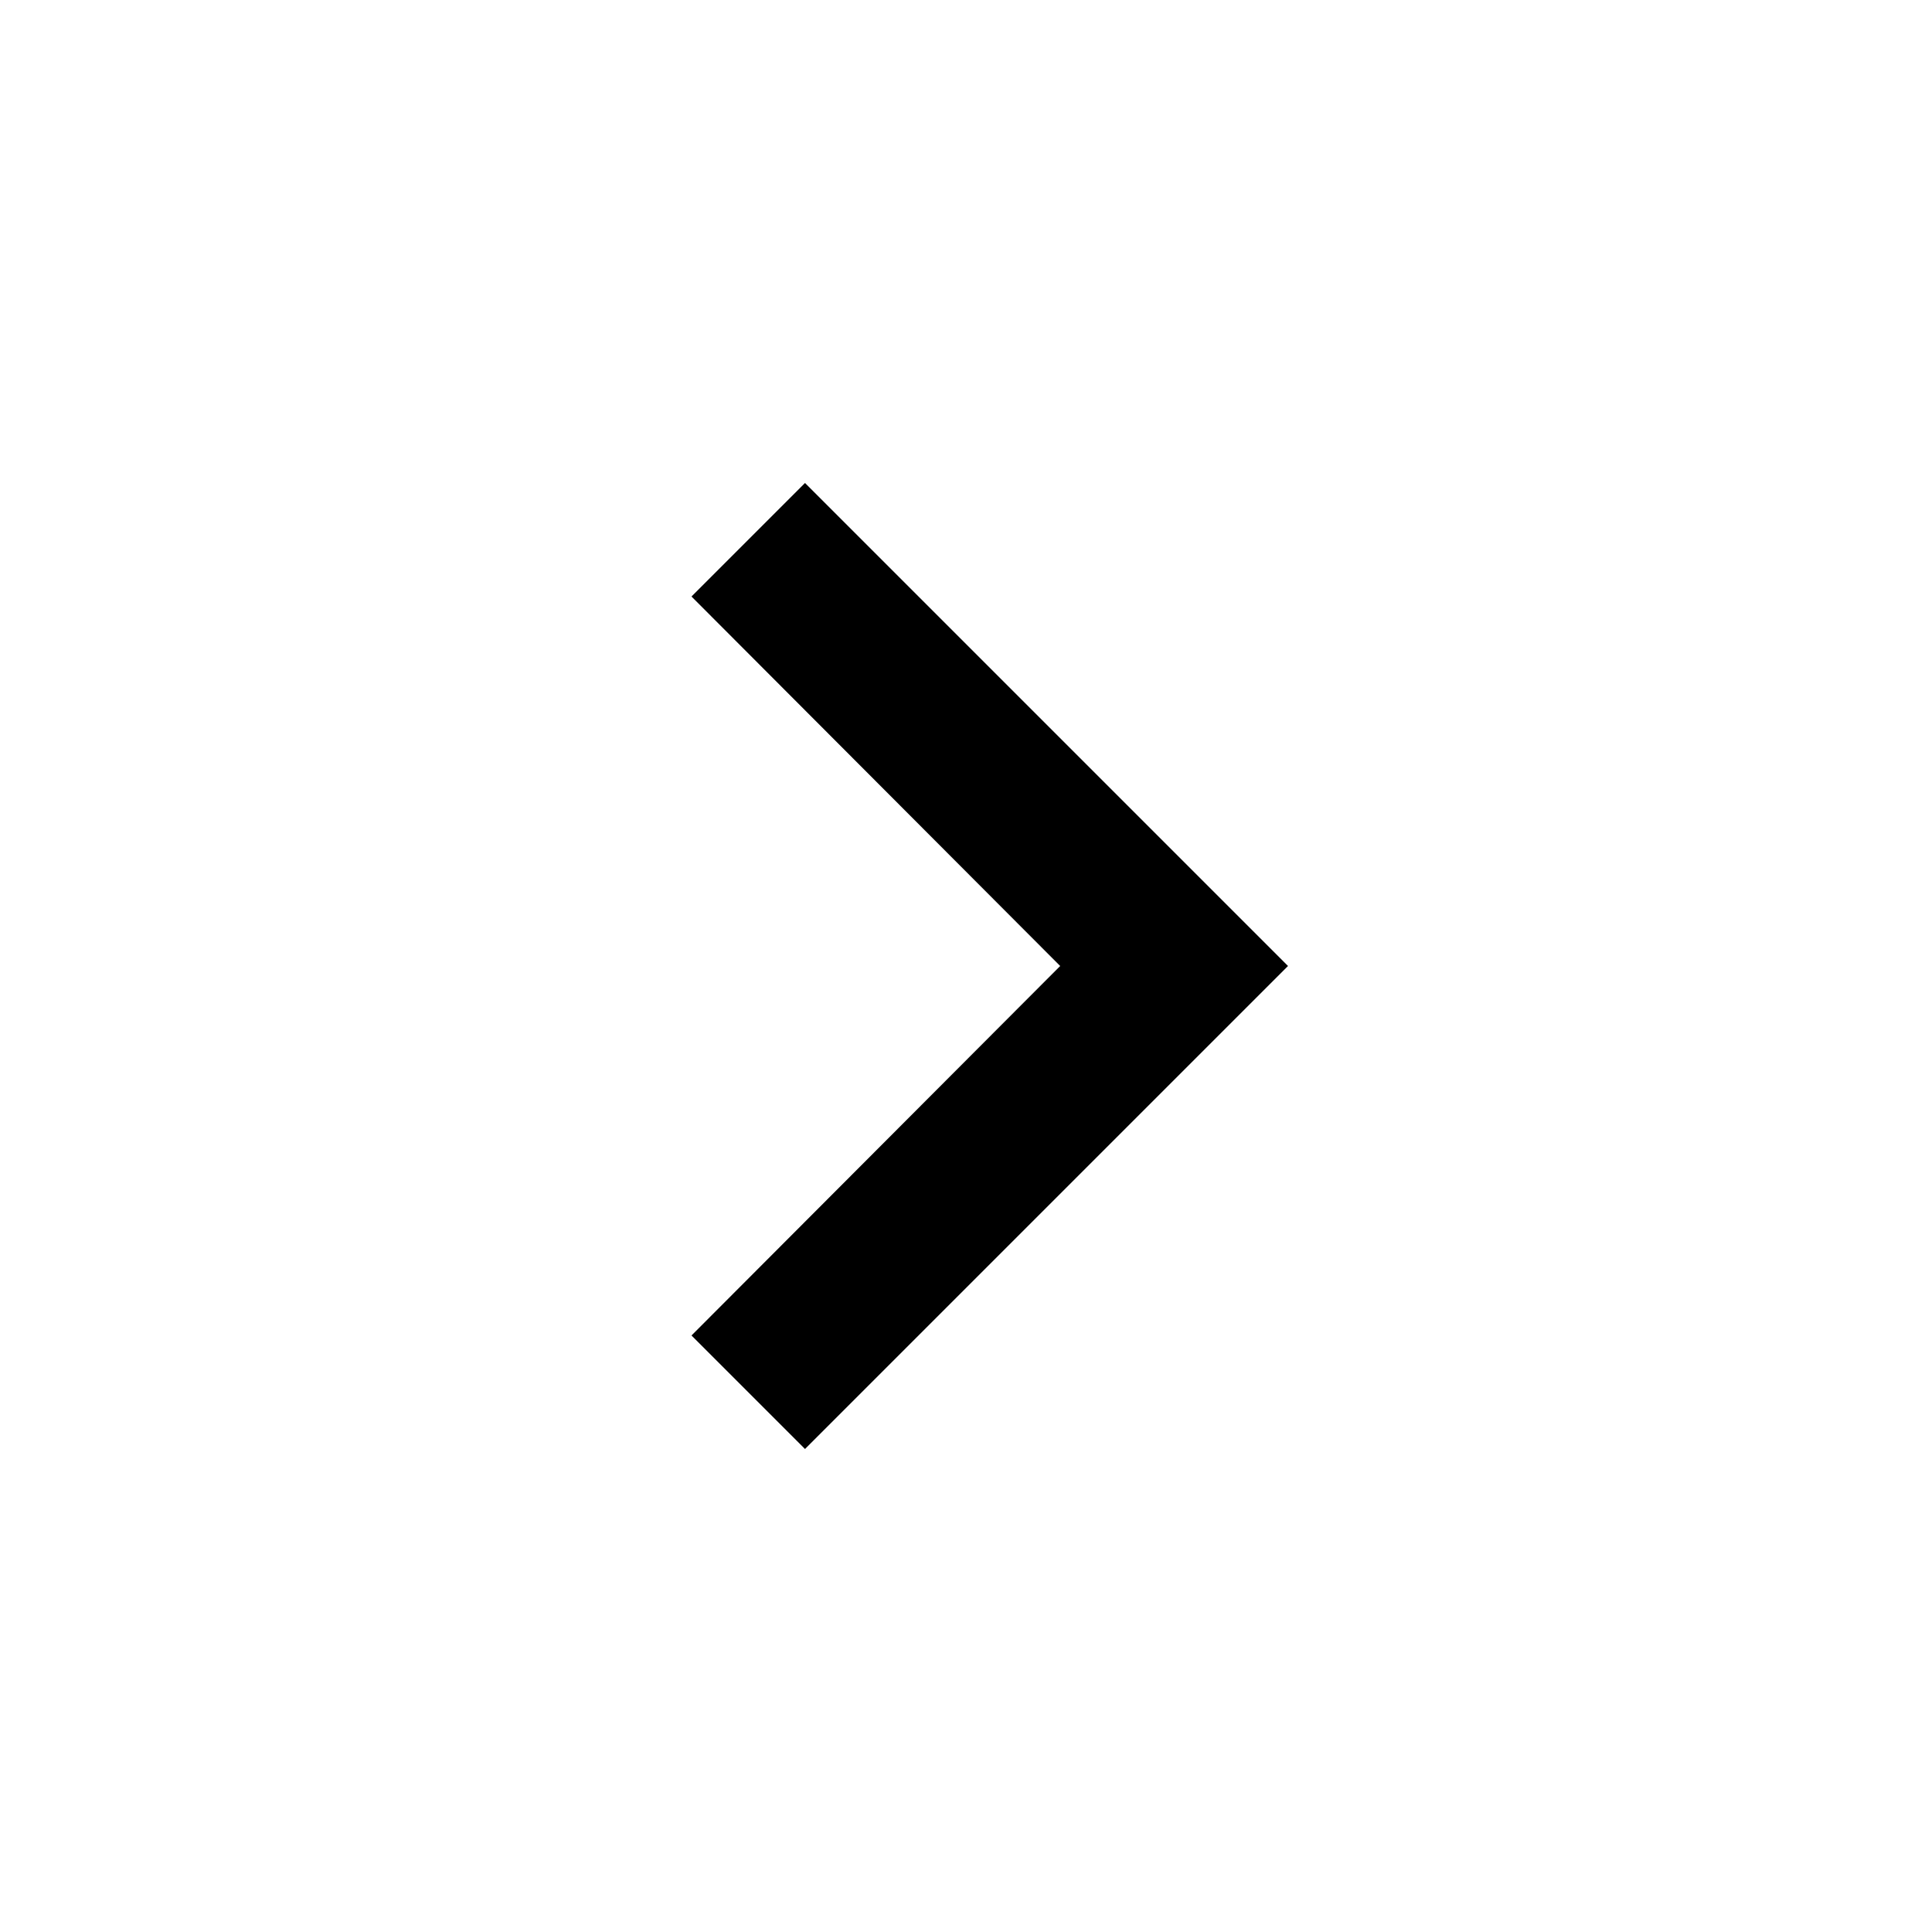
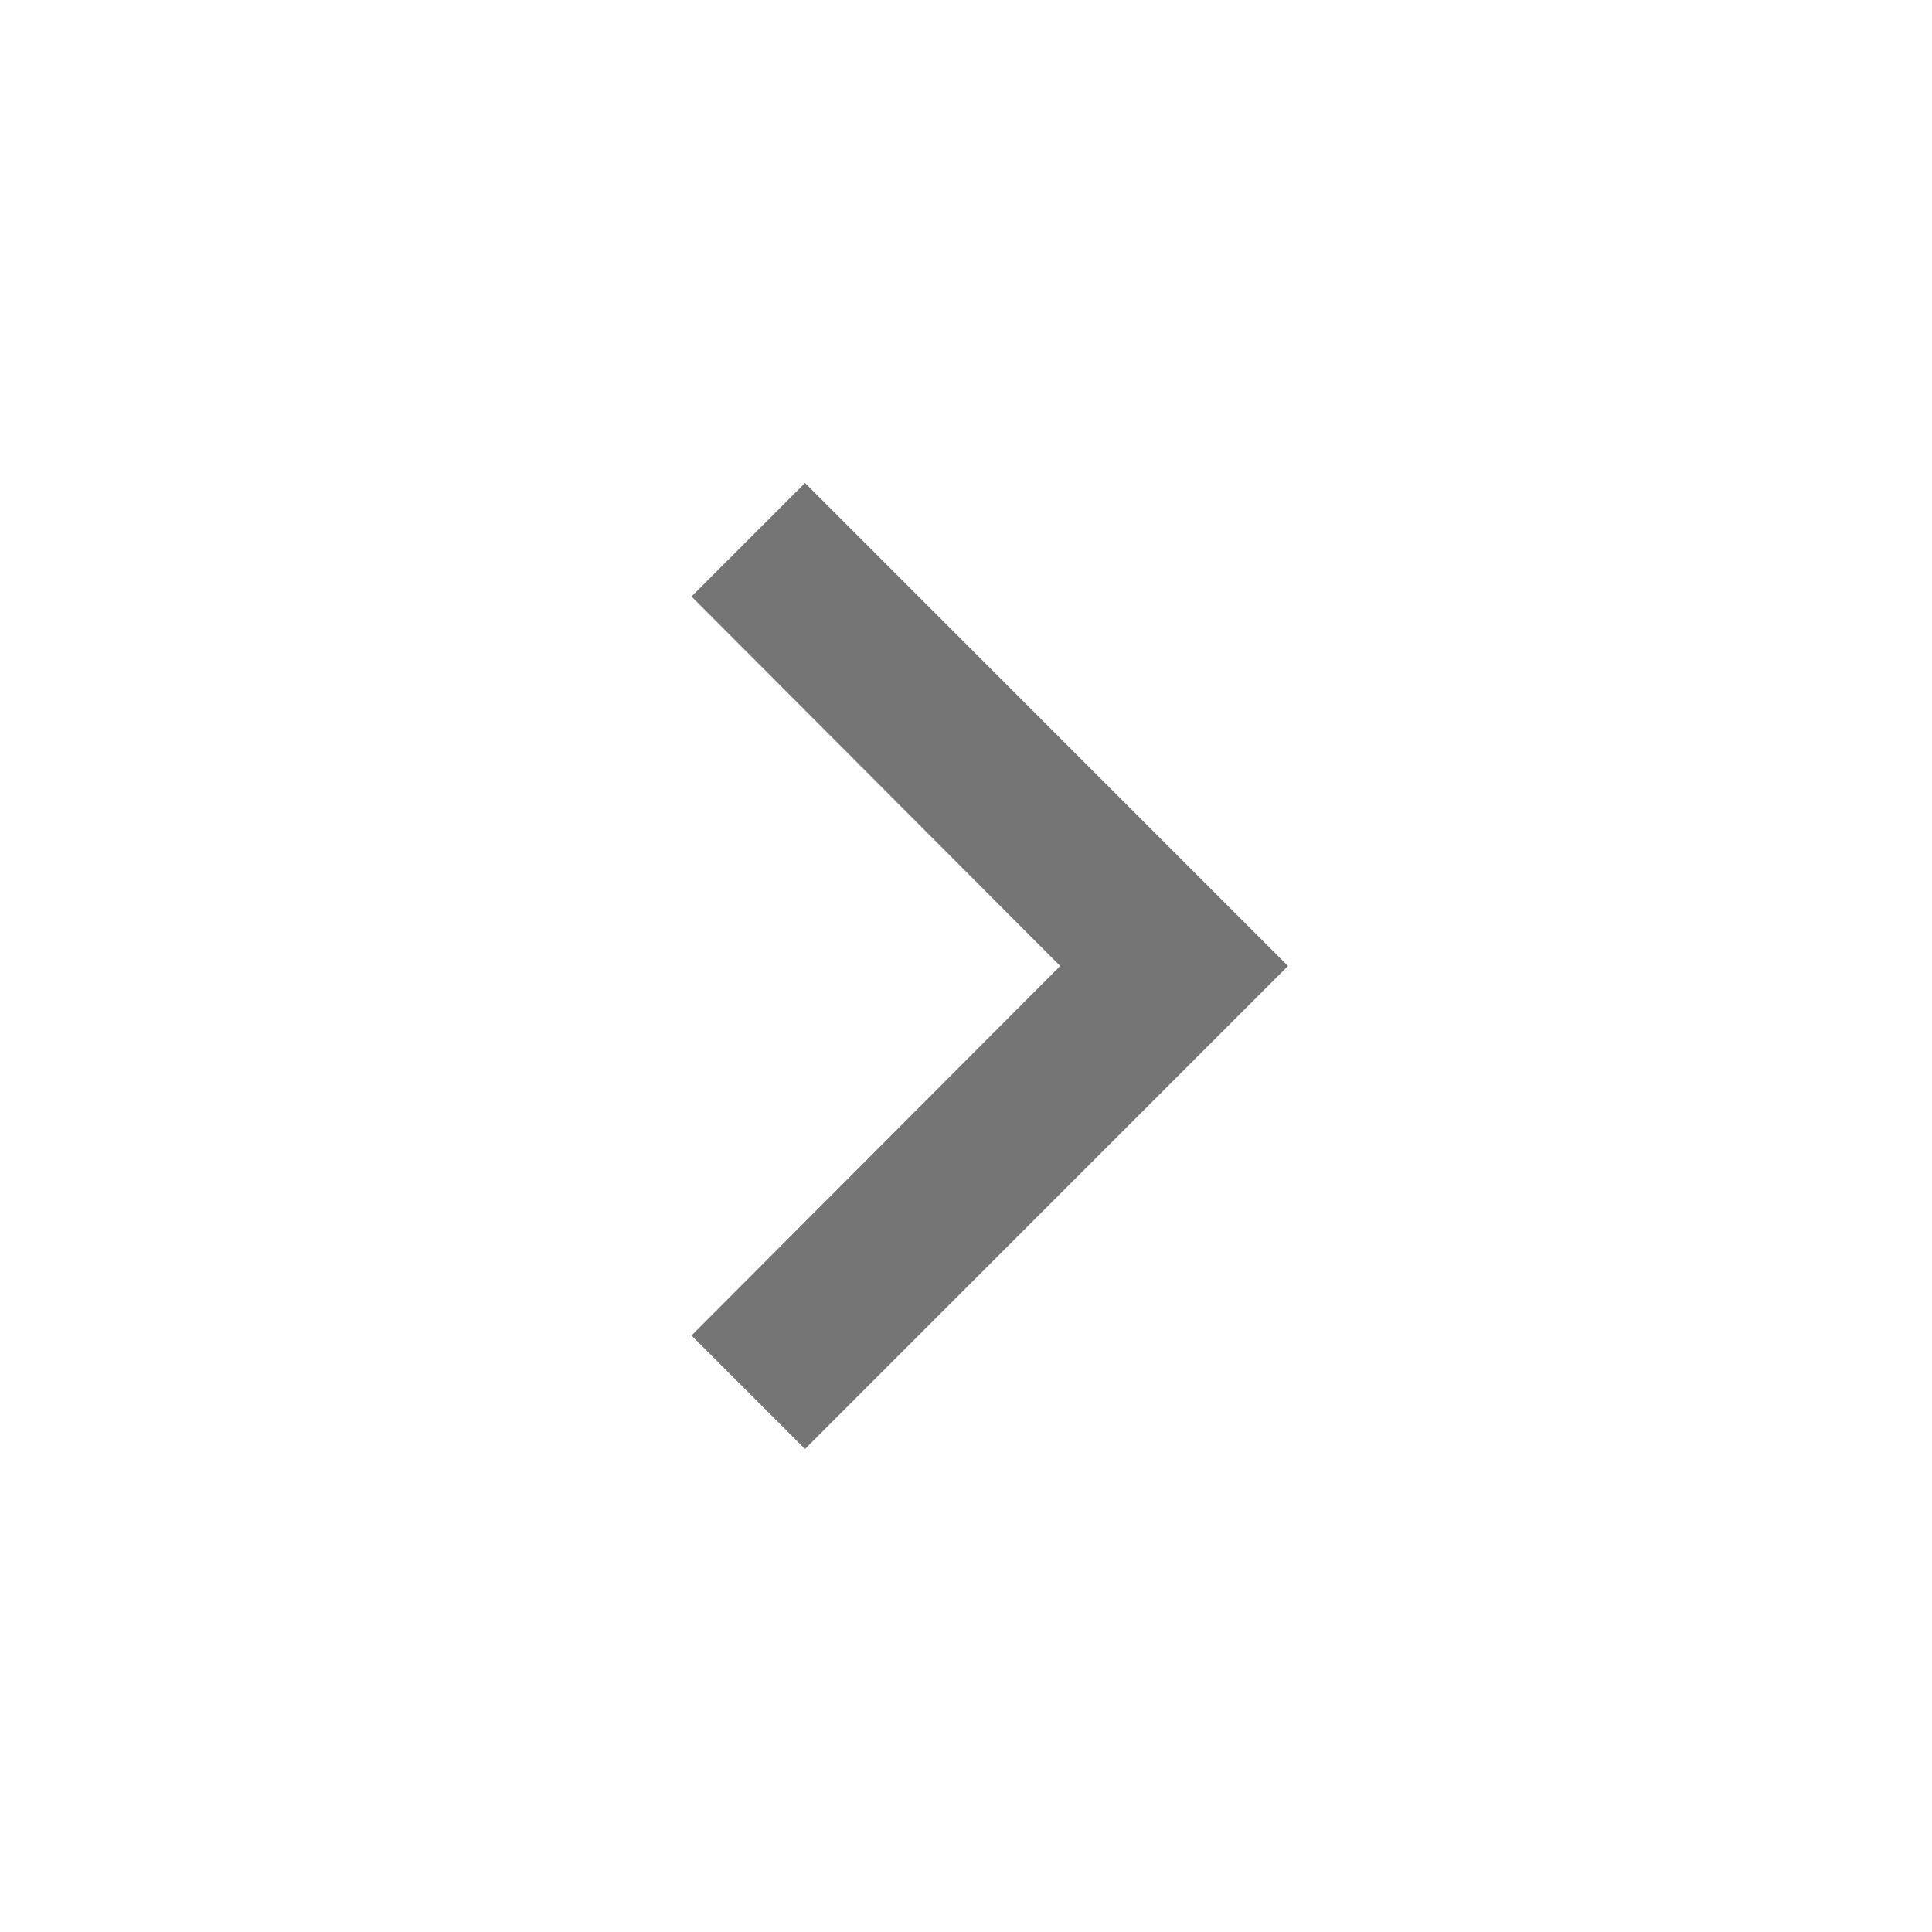
- <svg xmlns="http://www.w3.org/2000/svg" fill="#000000" height="24" viewBox="0 0 24 24" width="24">
+ <svg xmlns="http://www.w3.org/2000/svg" fill="#757575" height="24" viewBox="0 0 24 24" width="24">
  <path d="M10 6L8.59 7.41 13.17 12l-4.58 4.59L10 18l6-6z" />
  <path d="M0 0h24v24H0z" fill="none" />
</svg>
